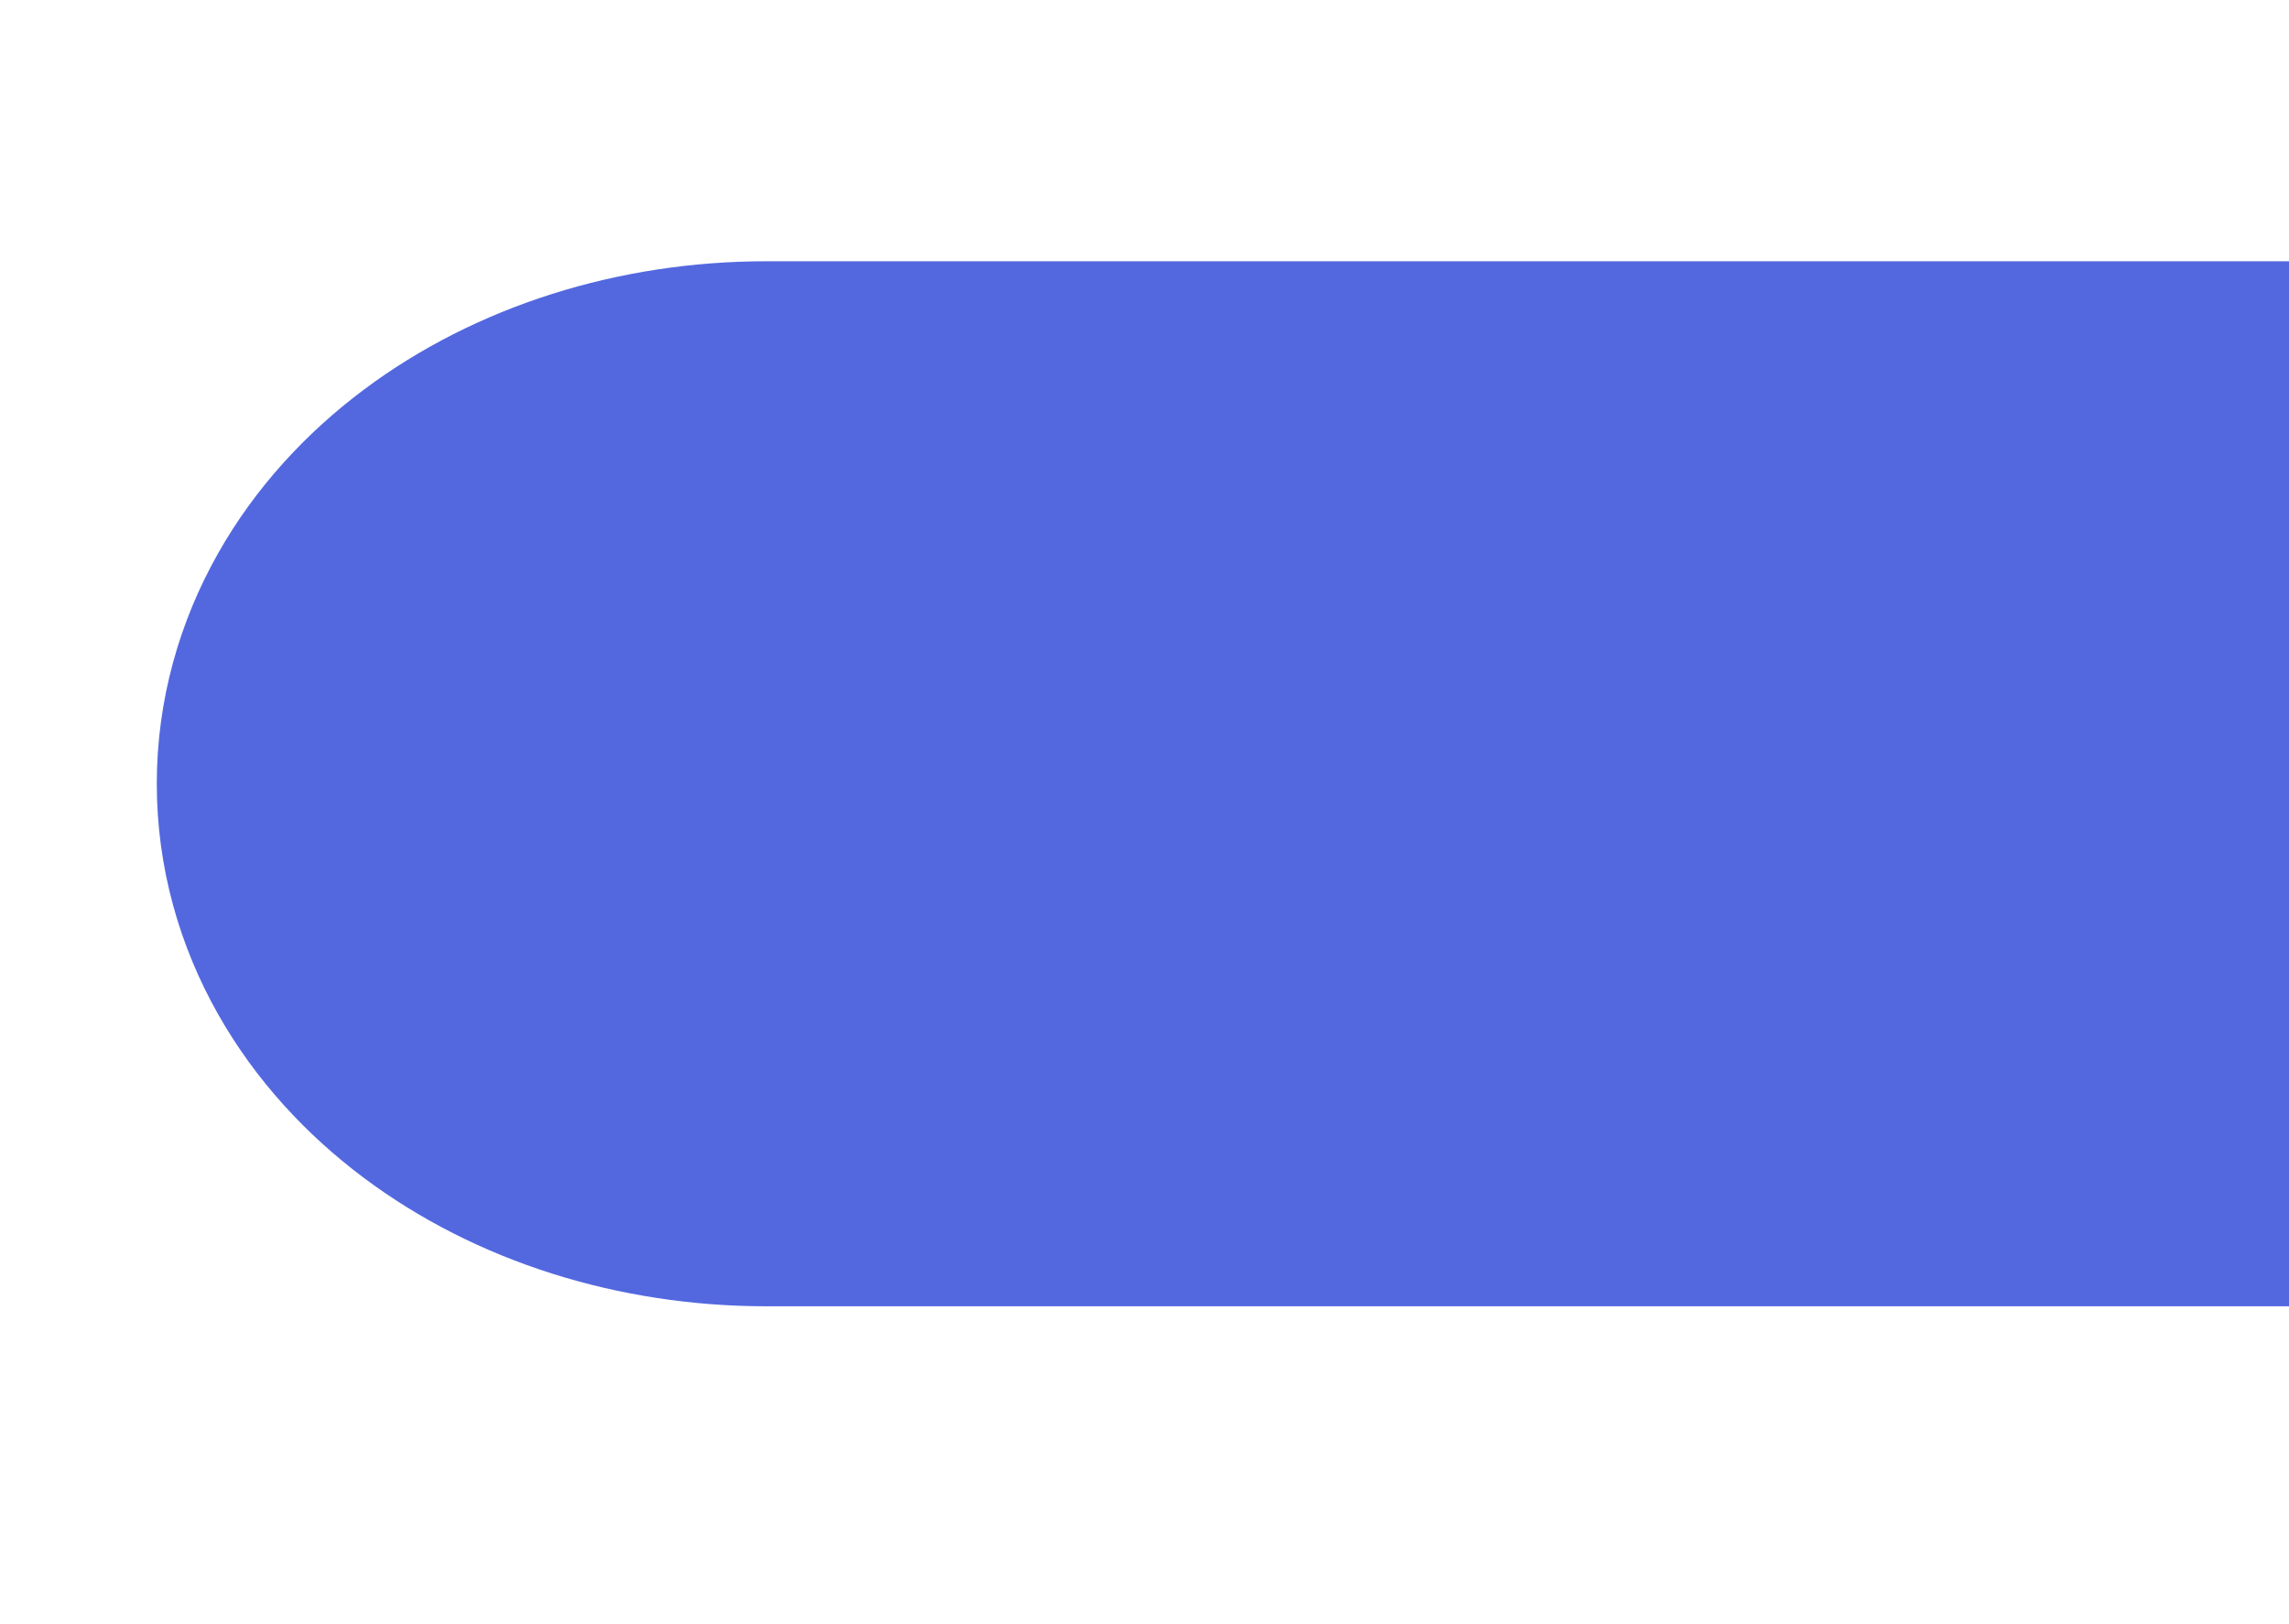
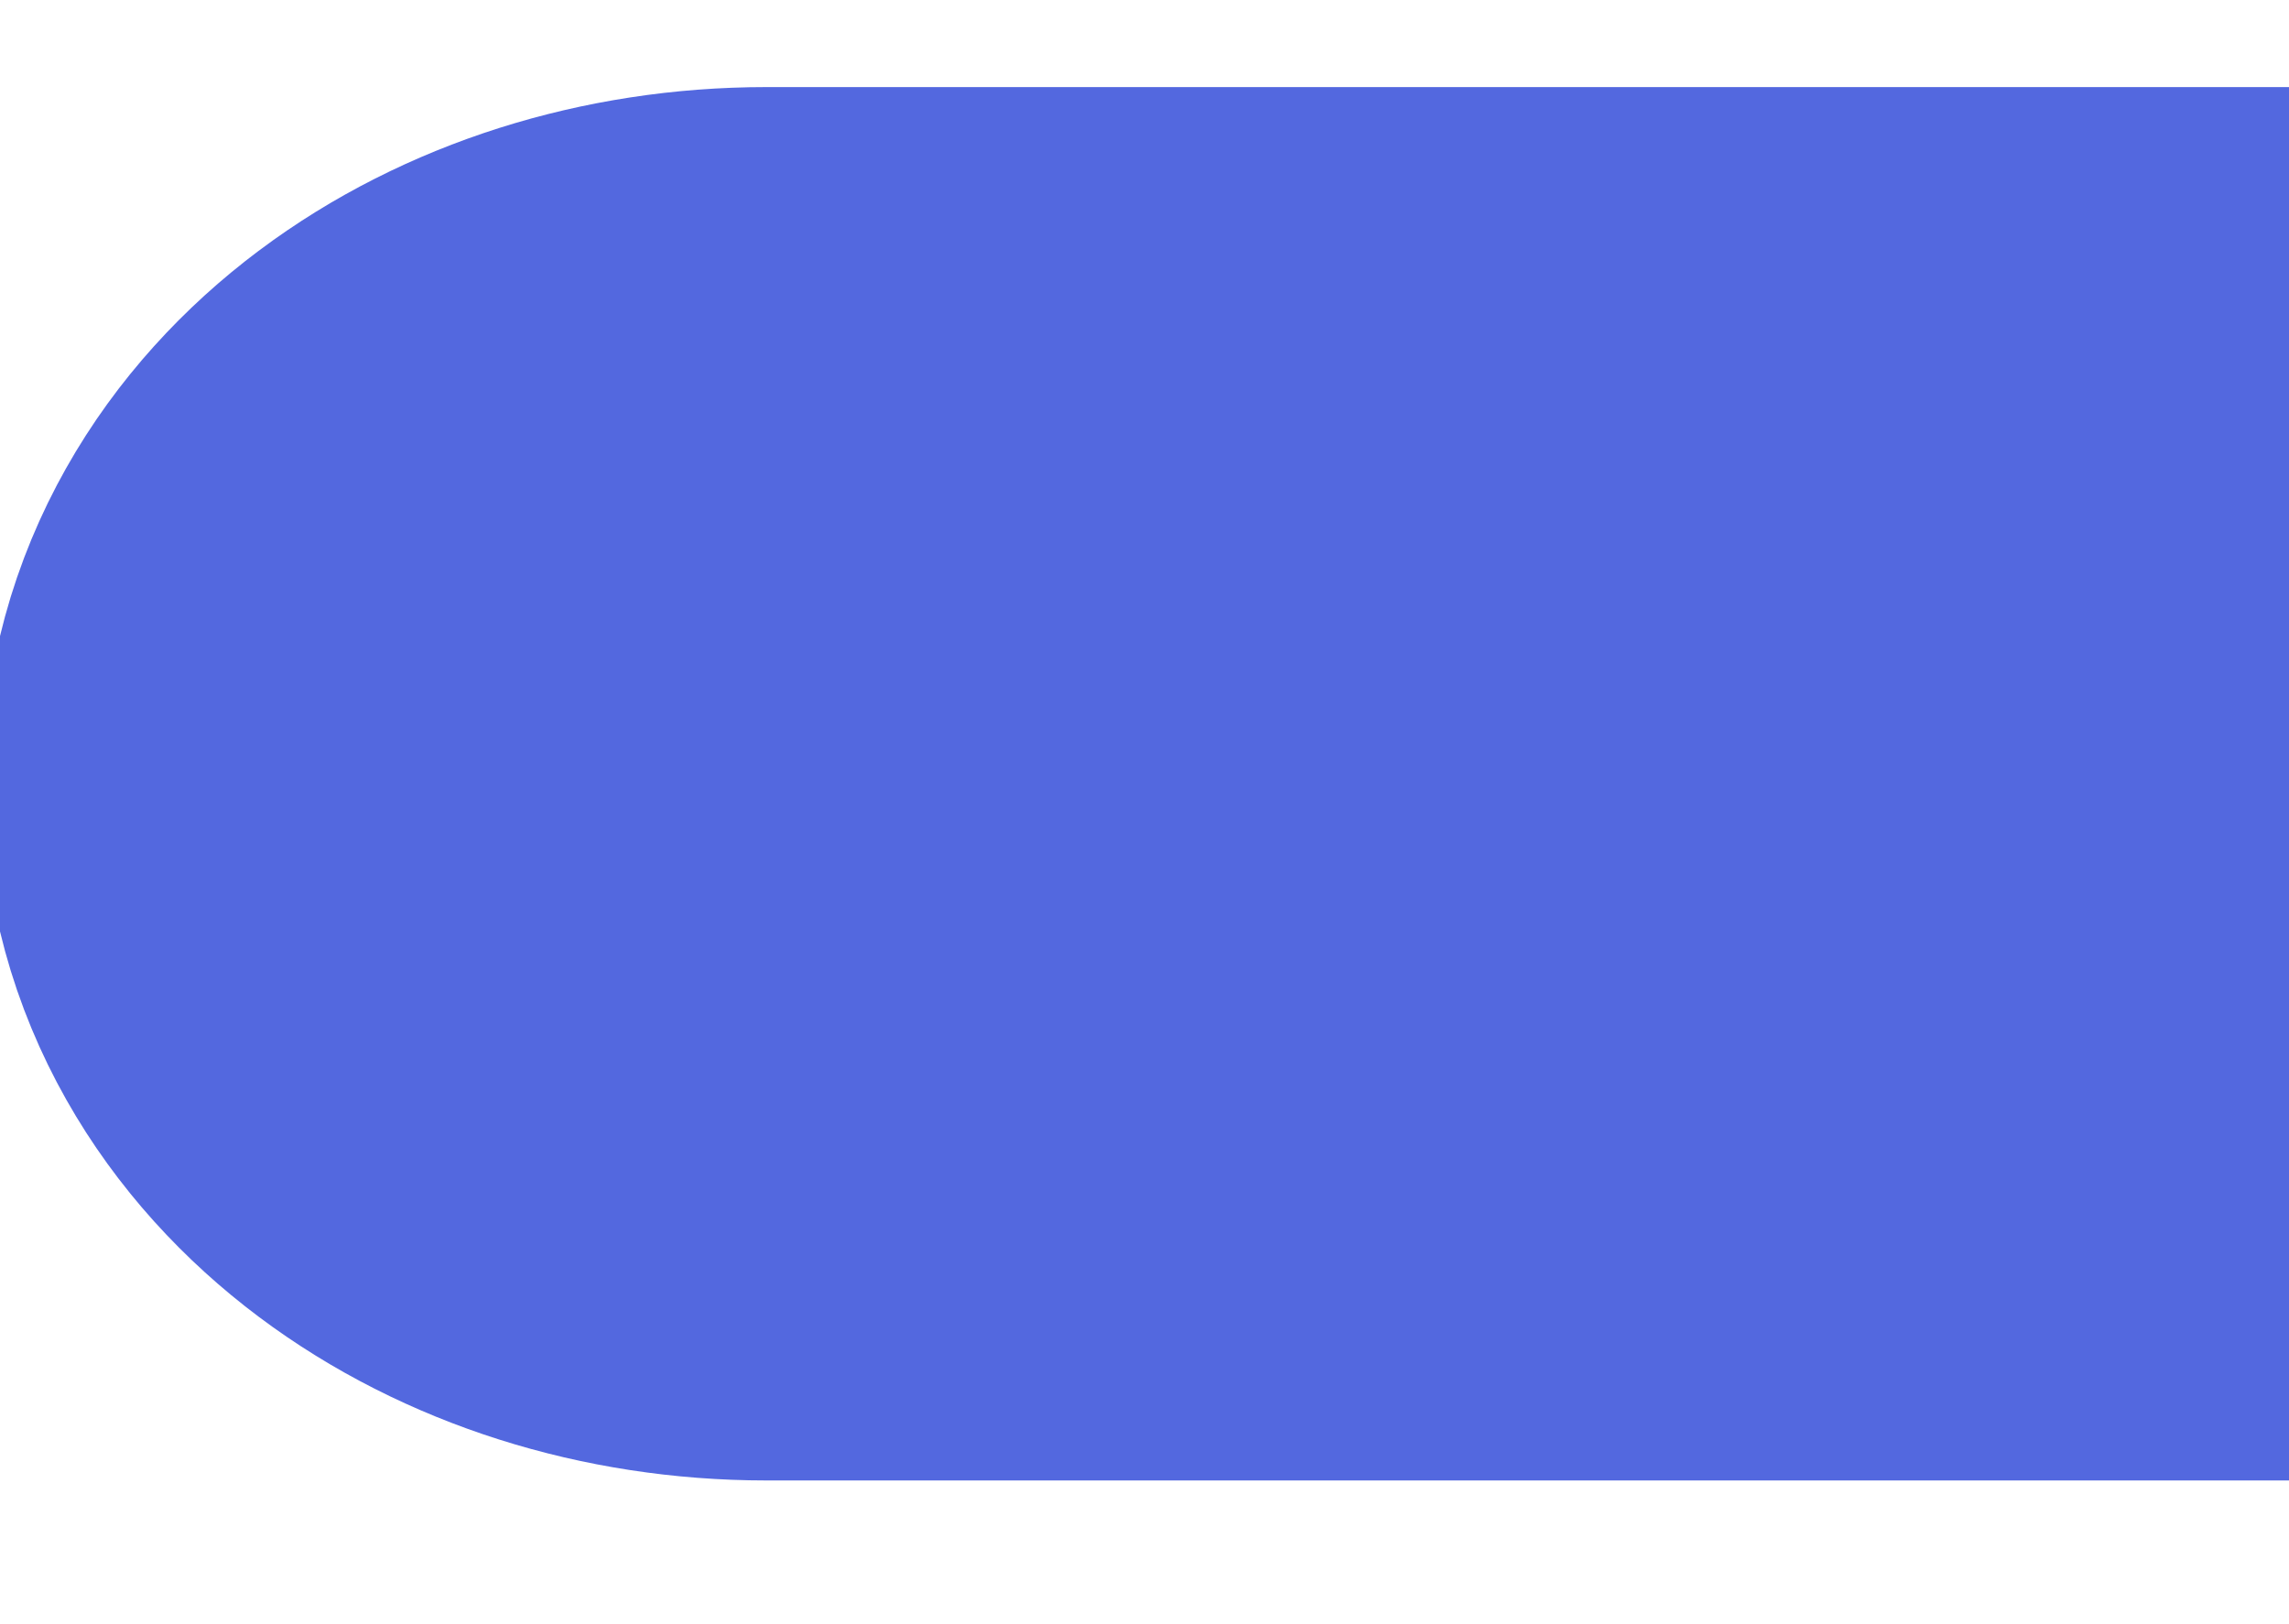
<svg xmlns="http://www.w3.org/2000/svg" width="657" height="466">
-   <rect x="120" y="150" rx="100" ry="100" width="657" height="150" stroke="#5368df" fill="#5368df" stroke-width="150" strokeLinecap="round" />
+   <rect x="120" y="150" rx="100" ry="100" width="657" height="150" stroke="#5368df" fill="#5368df" stroke-width="250" strokeLinecap="round" />
</svg>
